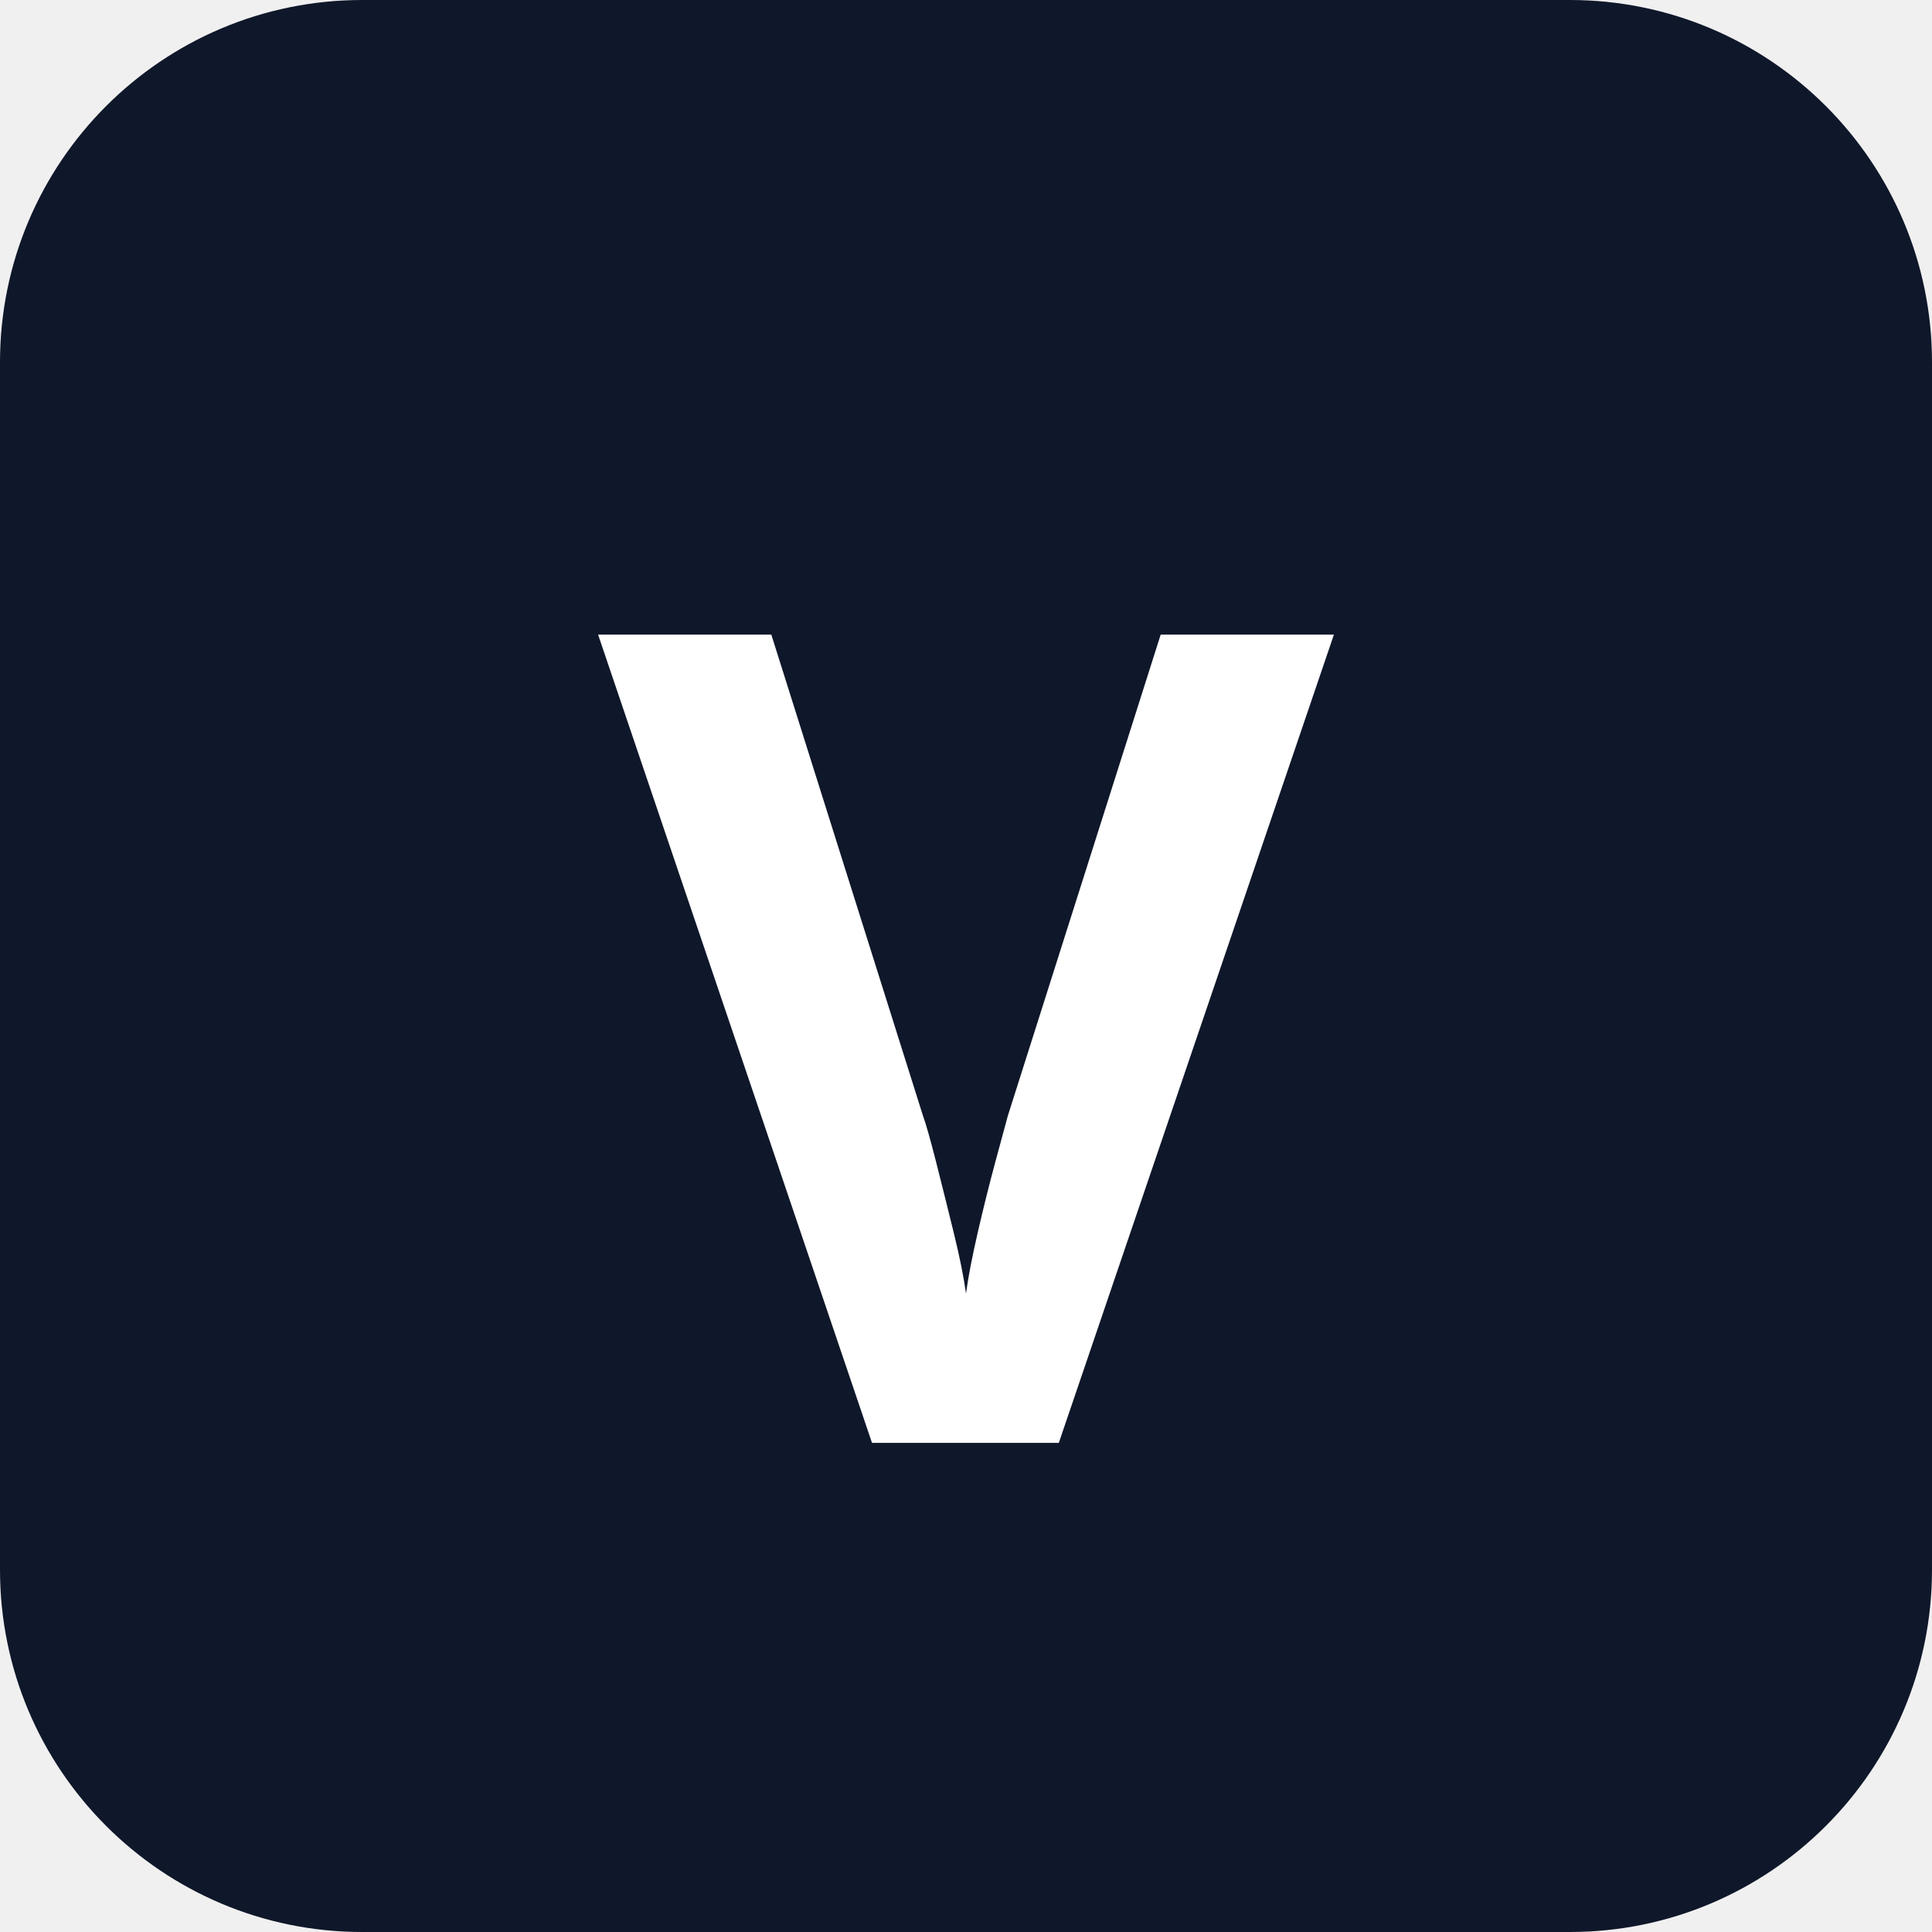
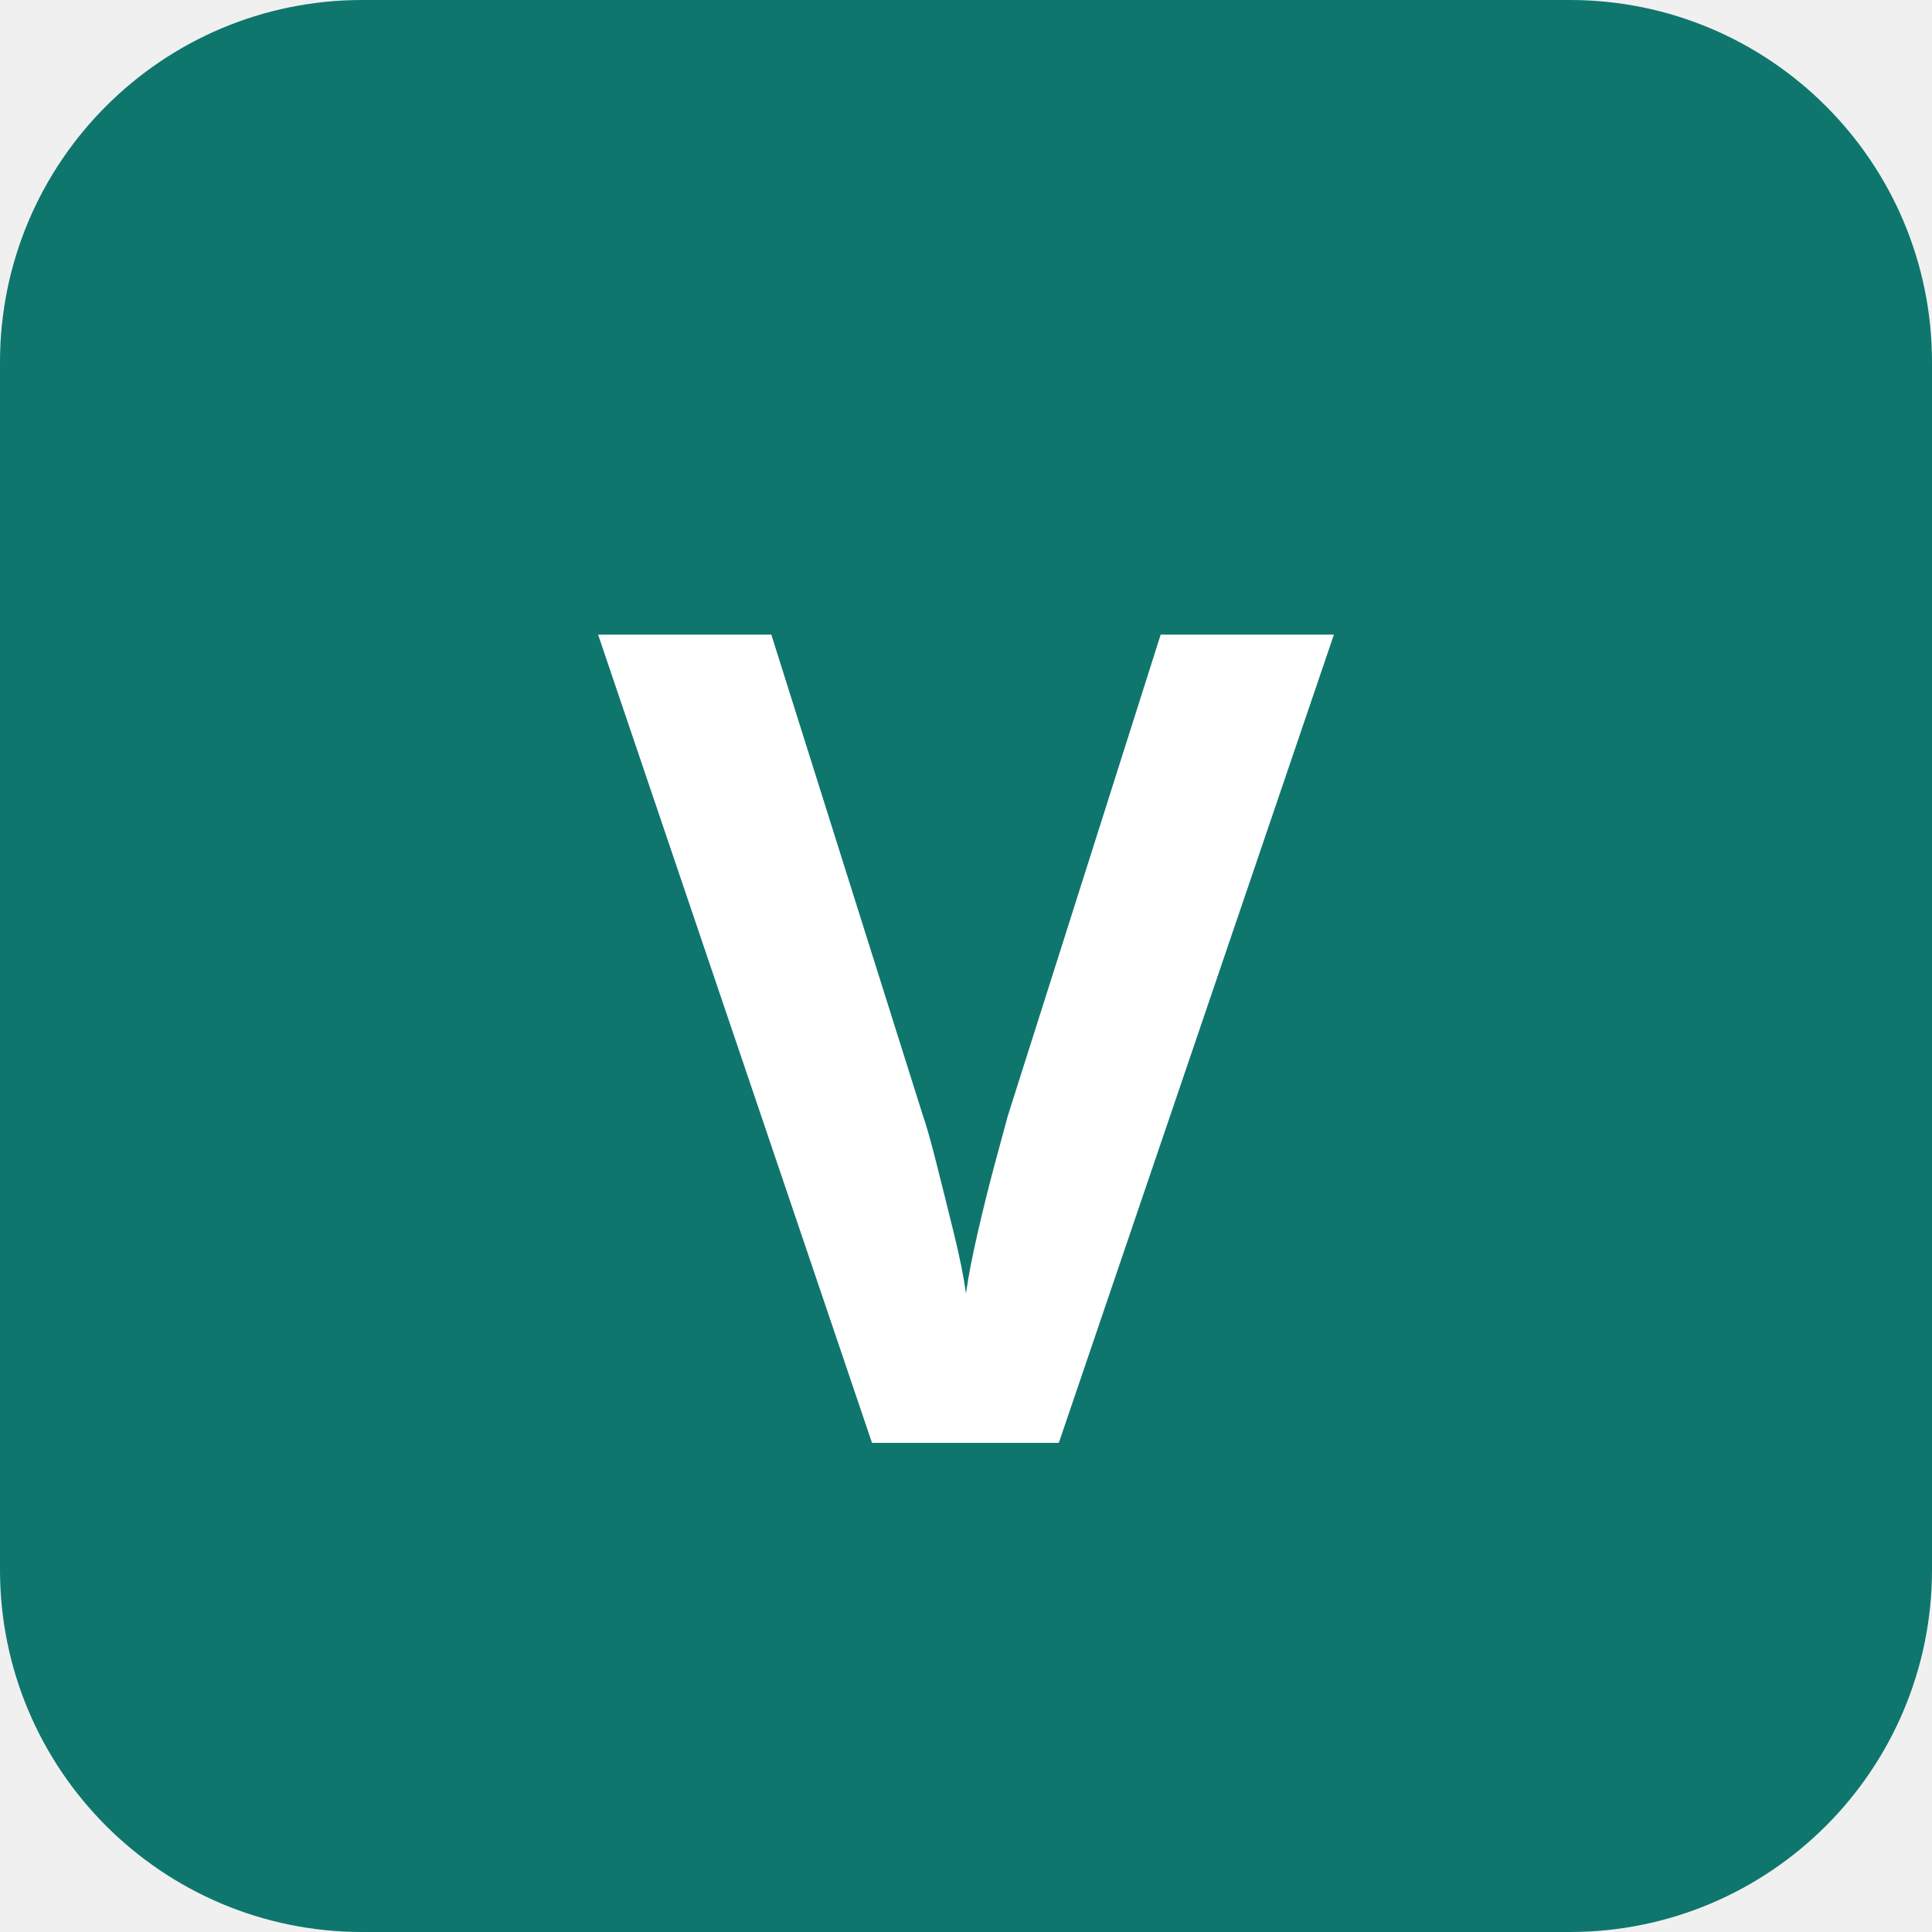
<svg xmlns="http://www.w3.org/2000/svg" viewBox="0 0 512 512" width="512" height="512">
-   <rect width="512" height="512" rx="96" fill="#0f172a" />
+   <rect width="512" height="512" rx="96" fill="#0f766e" />
  <text x="50%" y="54%" dominant-baseline="middle" text-anchor="middle" font-family="system-ui, sans-serif" font-size="300" font-weight="700" fill="#ffffff">V</text>
</svg>
